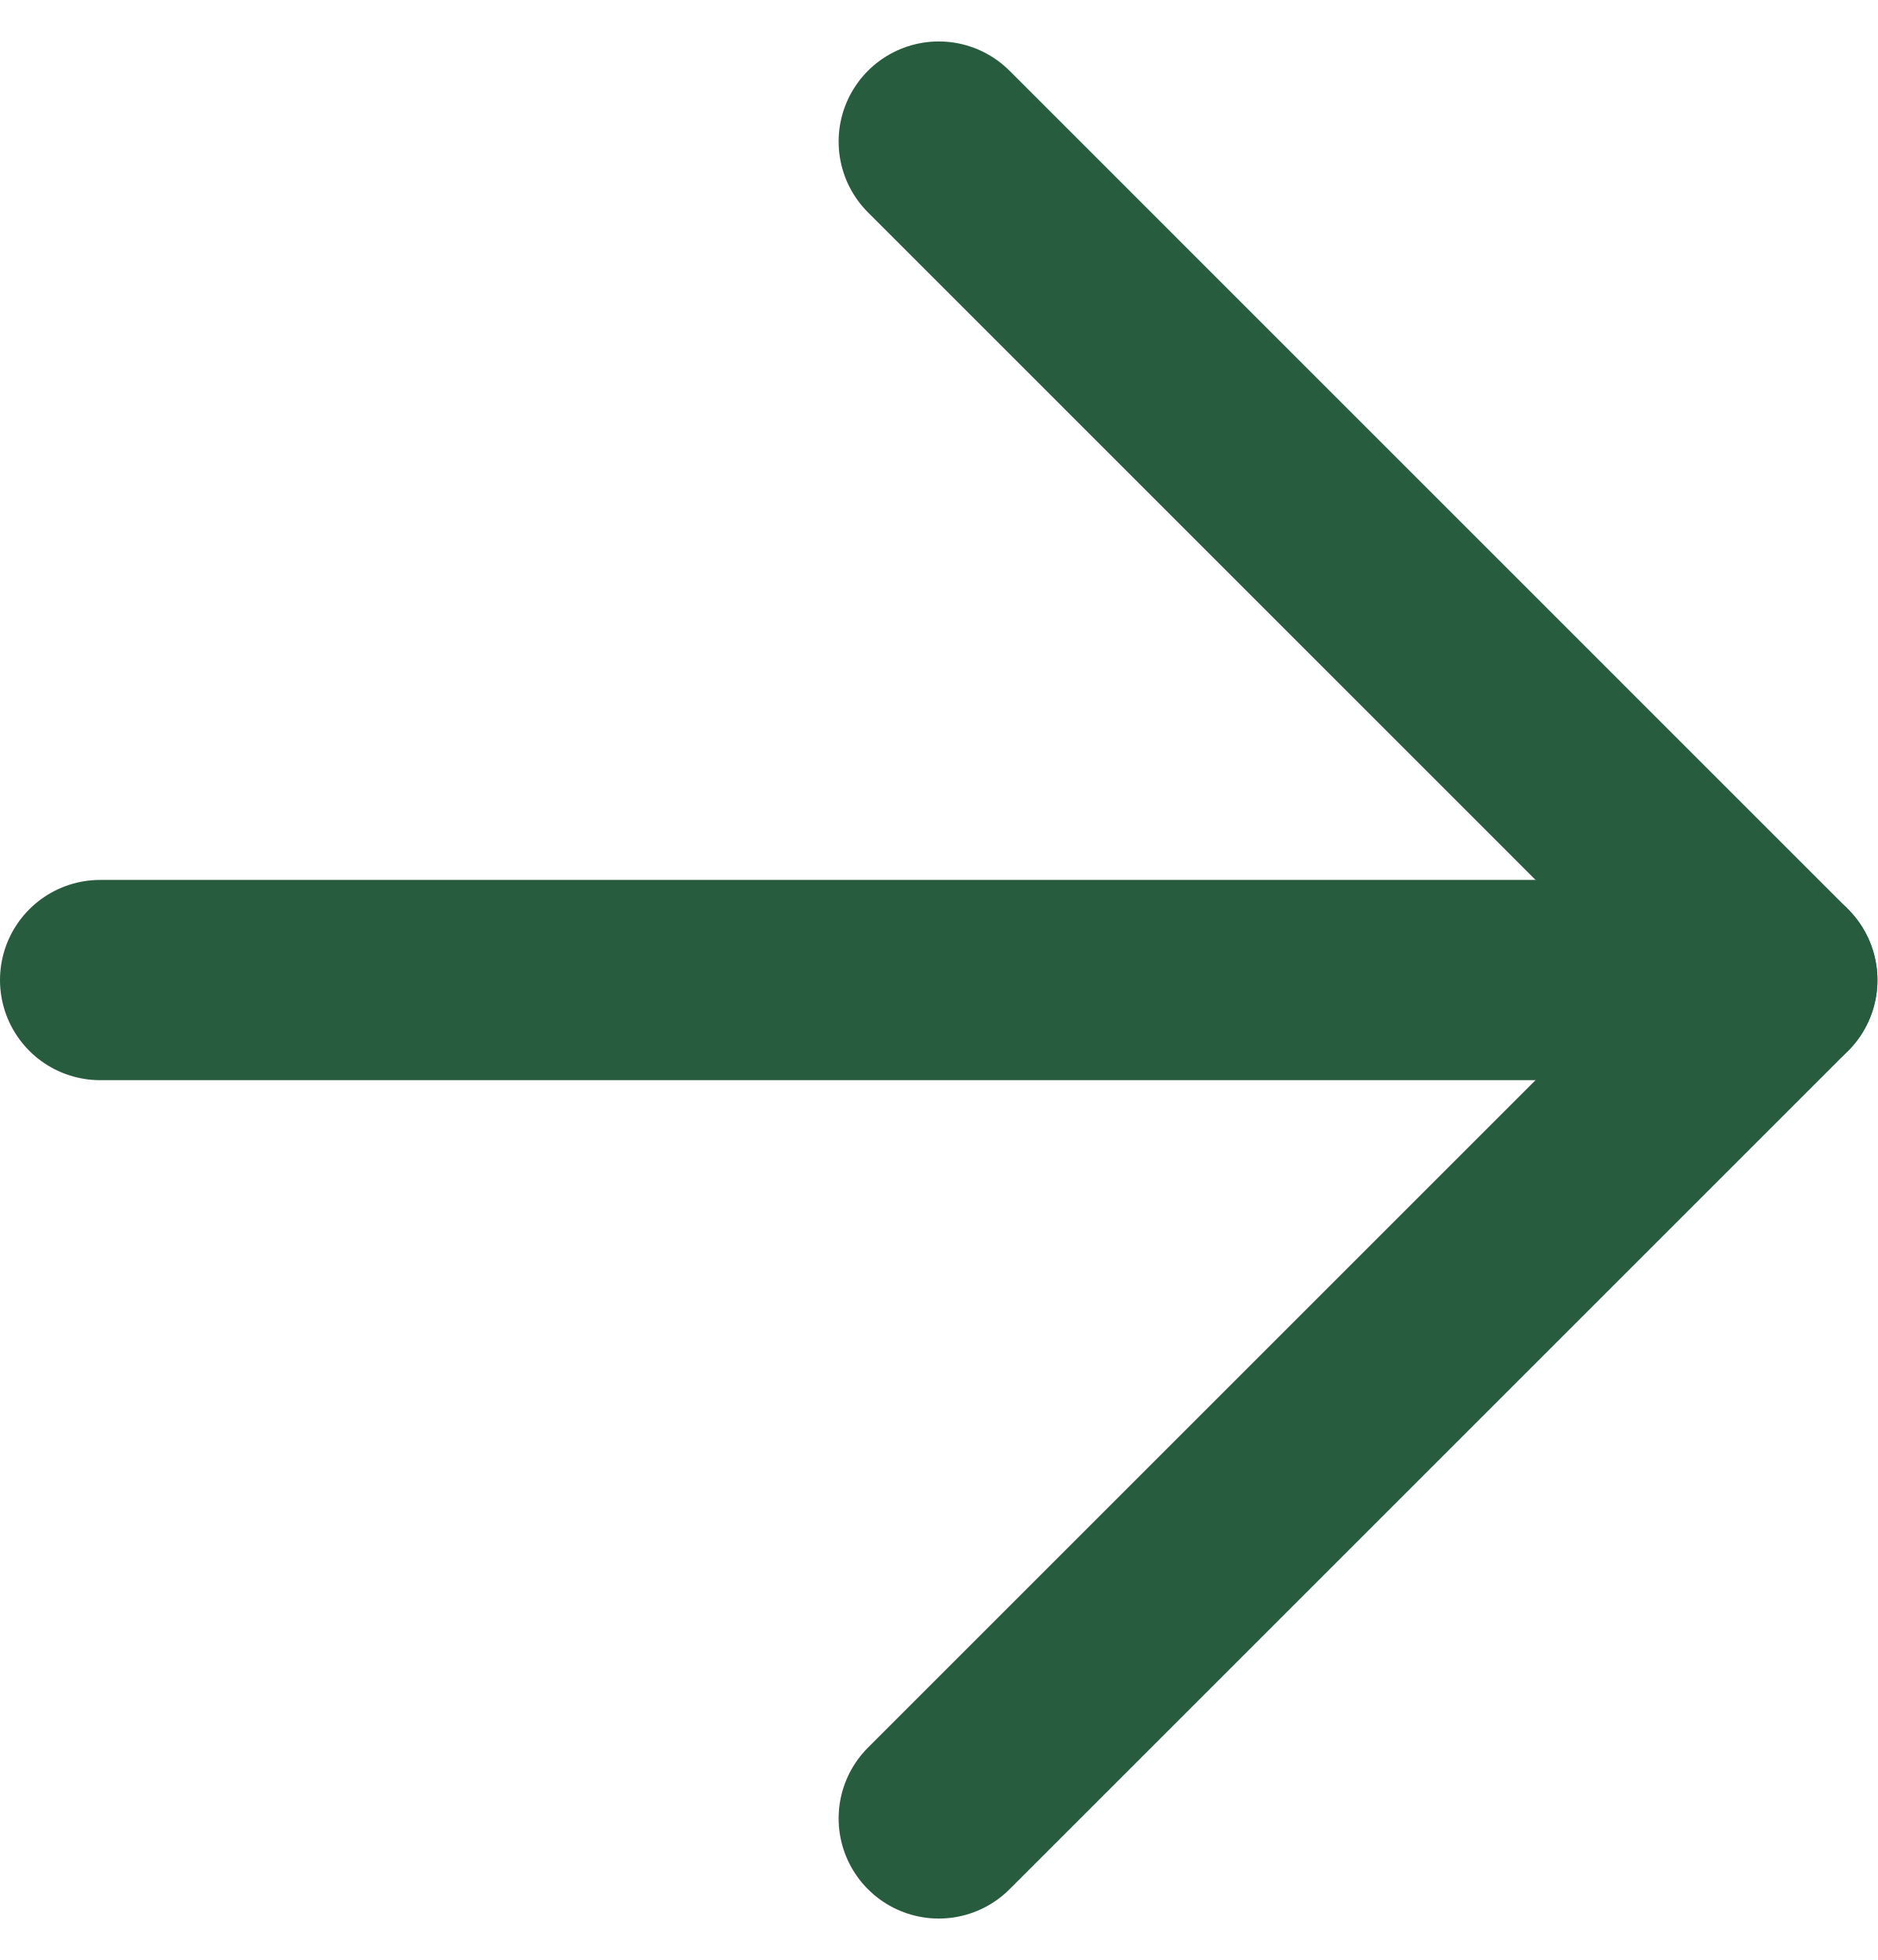
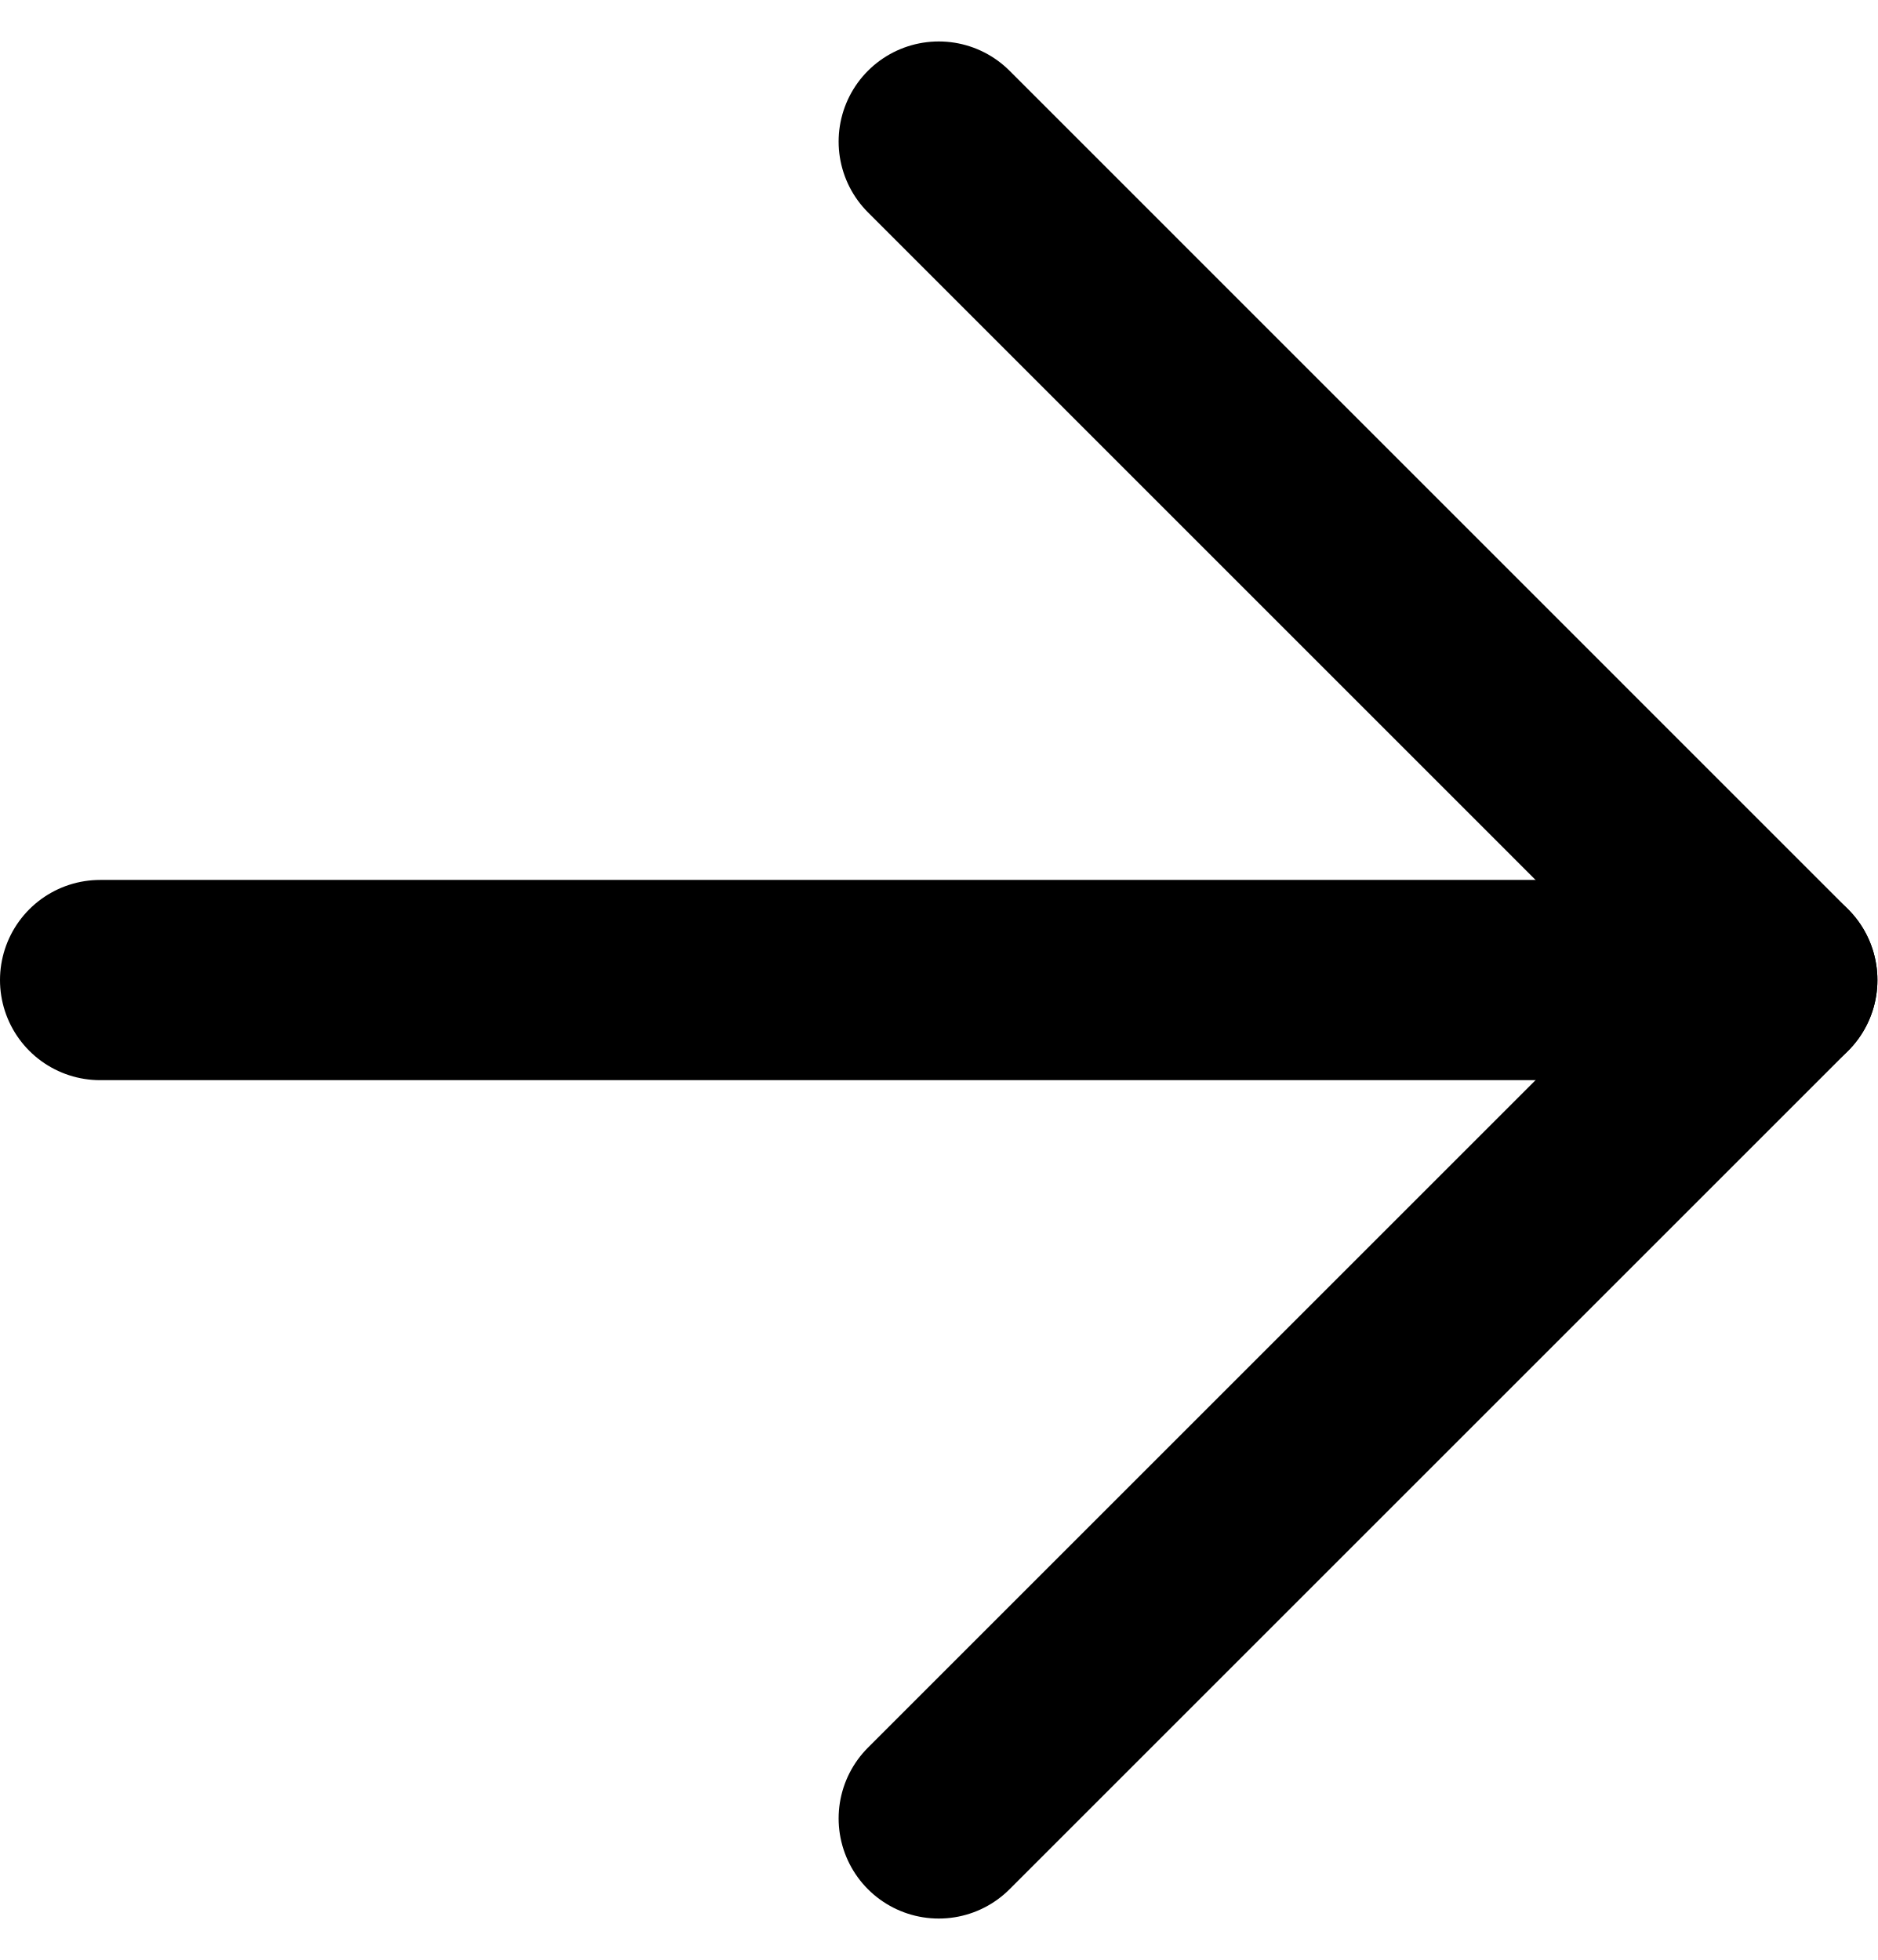
<svg xmlns="http://www.w3.org/2000/svg" width="18.749" height="19.577" viewBox="0 0 18.749 19.577">
  <g transform="translate(17.749 18.163) rotate(180)">
-     <path d="M16.749,0H0" transform="translate(0 8.374)" fill="none" stroke="#285c3f" stroke-linecap="round" stroke-linejoin="round" stroke-width="2" />
-     <path d="M8.374,16.749,0,8.374,8.374,0" transform="translate(0 0)" fill="none" stroke="#285c3f" stroke-linecap="round" stroke-linejoin="round" stroke-width="2" />
+     <path d="M16.749,0H0" transform="translate(0 8.374)" fill="none" stroke="currentColor" stroke-linecap="round" stroke-linejoin="round" stroke-width="2" />
+     <path d="M8.374,16.749,0,8.374,8.374,0" transform="translate(0 0)" fill="none" stroke="currentColor" stroke-linecap="round" stroke-linejoin="round" stroke-width="2" />
  </g>
</svg>
